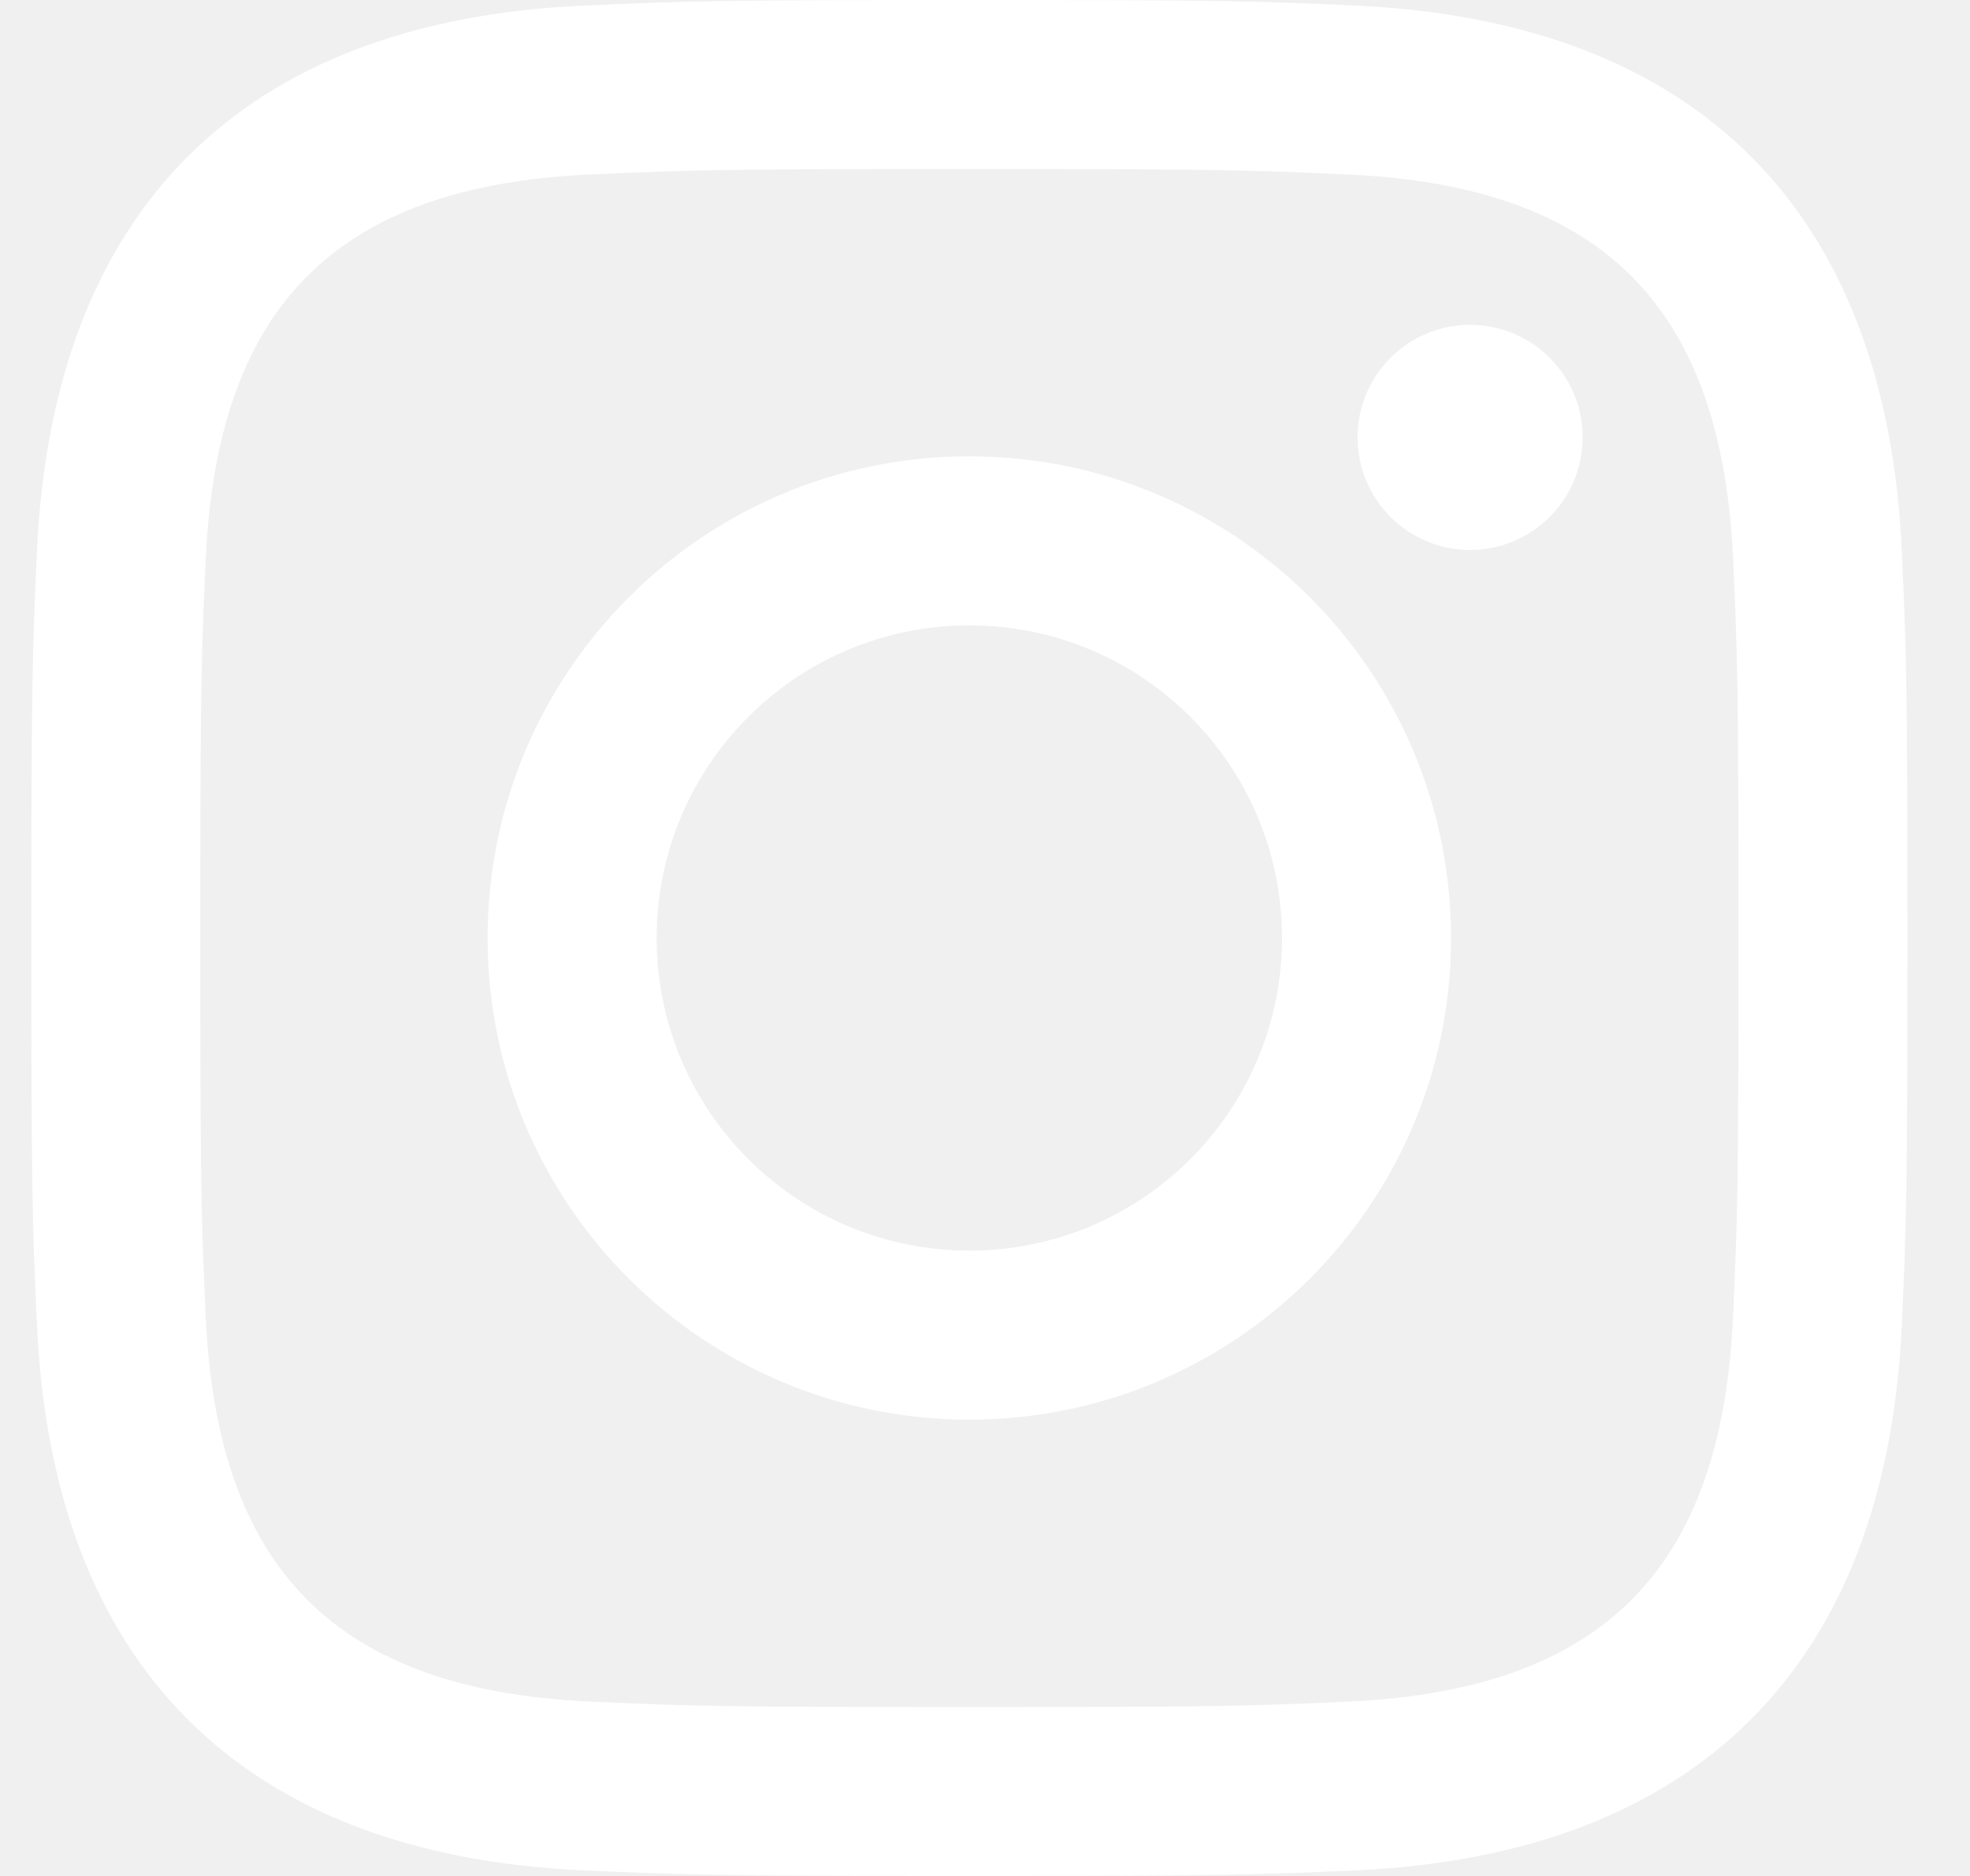
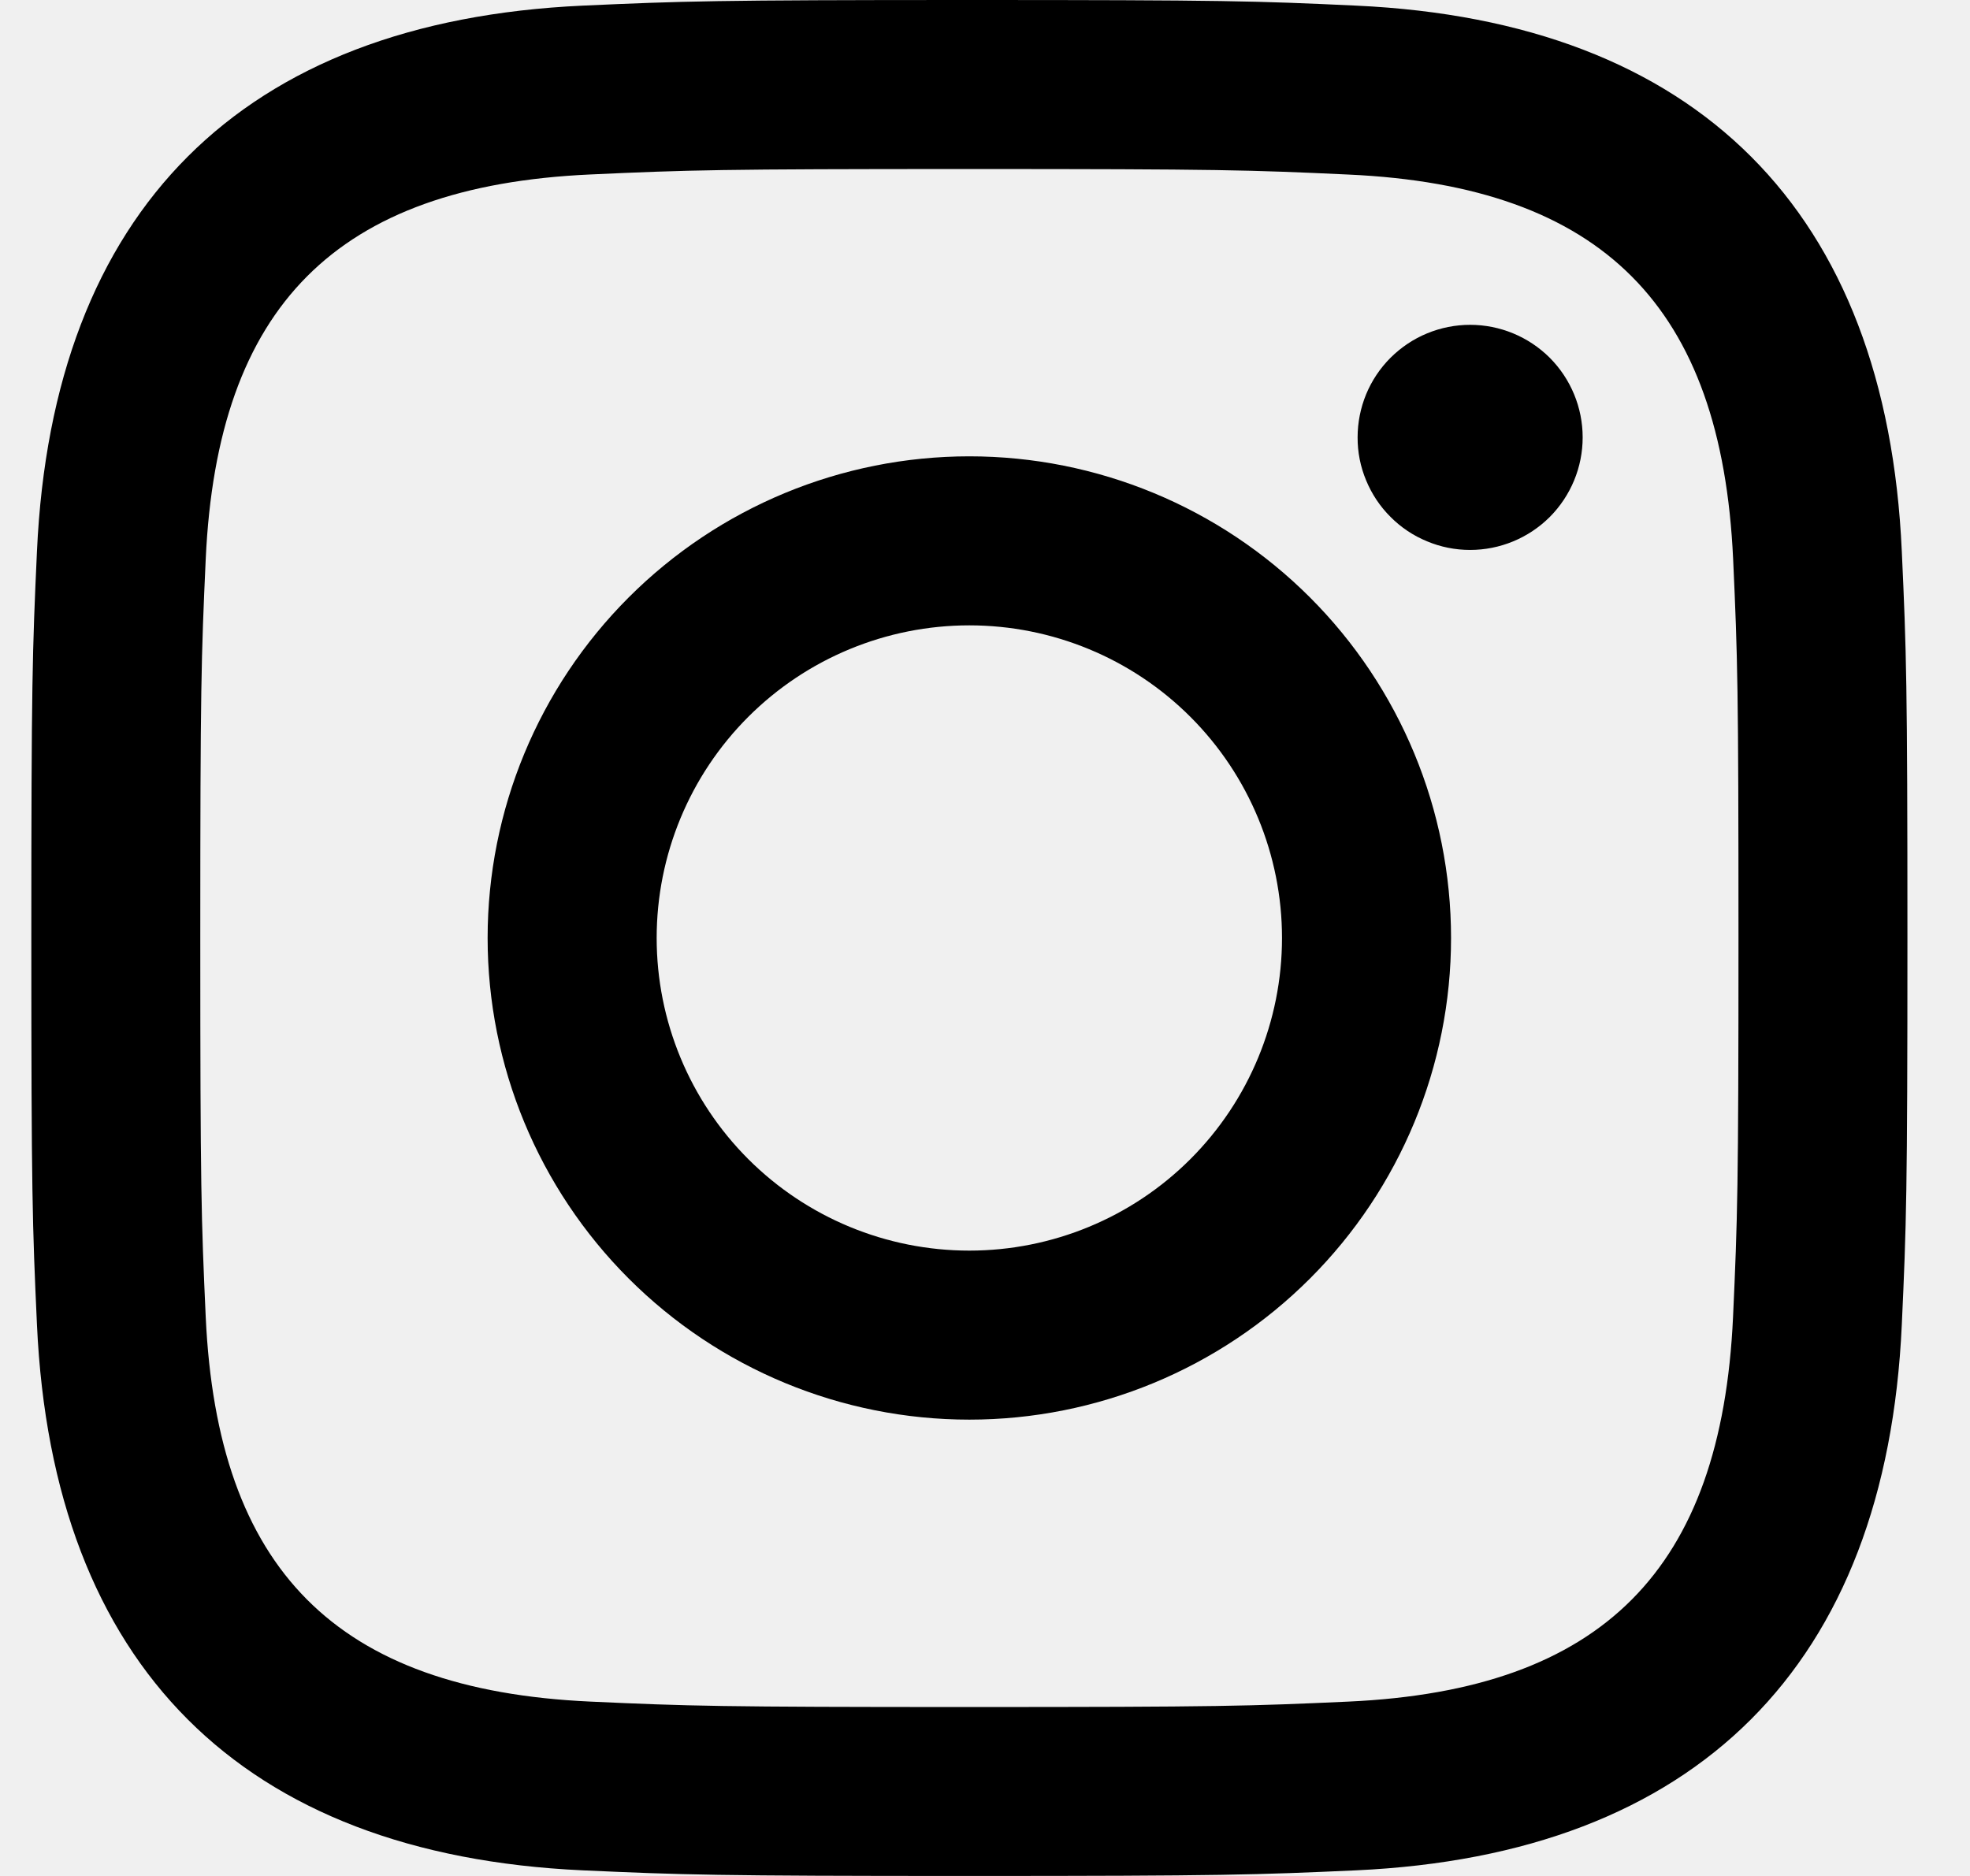
- <svg xmlns="http://www.w3.org/2000/svg" width="21" height="20">
-   <path fill="#FFF" d="M10.333 1.802c2.67 0 2.987.01 4.042.059 2.71.123 3.976 1.409 4.1 4.099.048 1.054.057 1.37.057 4.04 0 2.672-.01 2.988-.058 4.042-.124 2.687-1.386 3.975-4.099 4.099-1.055.048-1.37.058-4.042.058-2.67 0-2.986-.01-4.04-.058-2.717-.124-3.976-1.416-4.1-4.1-.048-1.054-.058-1.37-.058-4.041 0-2.67.01-2.986.058-4.04.124-2.69 1.387-3.977 4.1-4.1 1.054-.048 1.37-.058 4.04-.058zm0-1.802C7.618 0 7.278.012 6.211.06 2.579.227.56 2.242.394 5.877.345 6.944.334 7.284.334 10s.011 3.057.06 4.123c.166 3.632 2.181 5.65 5.816 5.817 1.068.048 1.408.06 4.123.06 2.716 0 3.057-.012 4.124-.06 3.628-.167 5.651-2.182 5.816-5.817.049-1.066.06-1.407.06-4.123s-.011-3.056-.06-4.122C20.11 2.249 18.093.228 14.458.06 13.39.01 13.049 0 10.333 0zm0 4.865a5.135 5.135 0 100 10.27 5.135 5.135 0 000-10.27zm0 8.468a3.333 3.333 0 110-6.666 3.333 3.333 0 010 6.666zm5.339-9.87a1.2 1.2 0 10-.001 2.4 1.2 1.2 0 000-2.4z" />
+ <svg xmlns="http://www.w3.org/2000/svg" width="21" height="20" viewBox="0 0 21 20" fill="none">
+   <path d="M10.333 1.802C13.003 1.802 13.32 1.812 14.375 1.861C17.085 1.984 18.351 3.27 18.475 5.96C18.523 7.014 18.532 7.33 18.532 10C18.532 12.672 18.522 12.988 18.474 14.042C18.35 16.729 17.088 18.017 14.375 18.141C13.32 18.189 13.005 18.199 10.333 18.199C7.663 18.199 7.347 18.189 6.293 18.141C3.576 18.017 2.317 16.725 2.193 14.041C2.145 12.987 2.135 12.671 2.135 10C2.135 7.33 2.145 7.014 2.193 5.96C2.317 3.27 3.58 1.983 6.293 1.86C7.347 1.812 7.663 1.802 10.333 1.802V1.802ZM10.333 0C7.618 0 7.278 0.012 6.211 0.06C2.579 0.227 0.56 2.242 0.394 5.877C0.345 6.944 0.334 7.284 0.334 10C0.334 12.716 0.345 13.057 0.394 14.123C0.56 17.755 2.575 19.773 6.21 19.94C7.278 19.988 7.618 20 10.333 20C13.049 20 13.39 19.988 14.457 19.94C18.085 19.773 20.108 17.758 20.273 14.123C20.322 13.057 20.333 12.716 20.333 10C20.333 7.284 20.322 6.944 20.273 5.878C20.11 2.249 18.093 0.228 14.458 0.06C13.39 0.01 13.049 0 10.333 0ZM10.333 4.865C8.971 4.865 7.665 5.406 6.702 6.369C5.739 7.332 5.198 8.638 5.198 10C5.198 11.362 5.739 12.668 6.702 13.631C7.665 14.594 8.971 15.135 10.333 15.135C11.695 15.135 13.001 14.594 13.964 13.631C14.927 12.668 15.468 11.362 15.468 10C15.468 8.638 14.927 7.332 13.964 6.369C13.001 5.406 11.695 4.865 10.333 4.865V4.865ZM10.333 13.333C9.449 13.333 8.601 12.982 7.976 12.357C7.351 11.732 7 10.884 7 10C7 9.116 7.351 8.268 7.976 7.643C8.601 7.018 9.449 6.667 10.333 6.667C11.217 6.667 12.065 7.018 12.69 7.643C13.315 8.268 13.666 9.116 13.666 10C13.666 10.884 13.315 11.732 12.69 12.357C12.065 12.982 11.217 13.333 10.333 13.333V13.333ZM15.672 3.463C15.514 3.463 15.358 3.494 15.213 3.554C15.067 3.614 14.935 3.703 14.823 3.814C14.712 3.925 14.623 4.058 14.563 4.203C14.503 4.349 14.472 4.505 14.472 4.662C14.471 4.82 14.502 4.976 14.563 5.122C14.623 5.267 14.711 5.4 14.823 5.511C14.934 5.623 15.066 5.711 15.212 5.771C15.357 5.832 15.513 5.863 15.671 5.863C15.989 5.863 16.294 5.737 16.52 5.512C16.745 5.286 16.871 4.981 16.871 4.663C16.871 4.345 16.745 4.04 16.52 3.814C16.294 3.589 15.989 3.463 15.671 3.463H15.672Z" fill="black" />
</svg>
